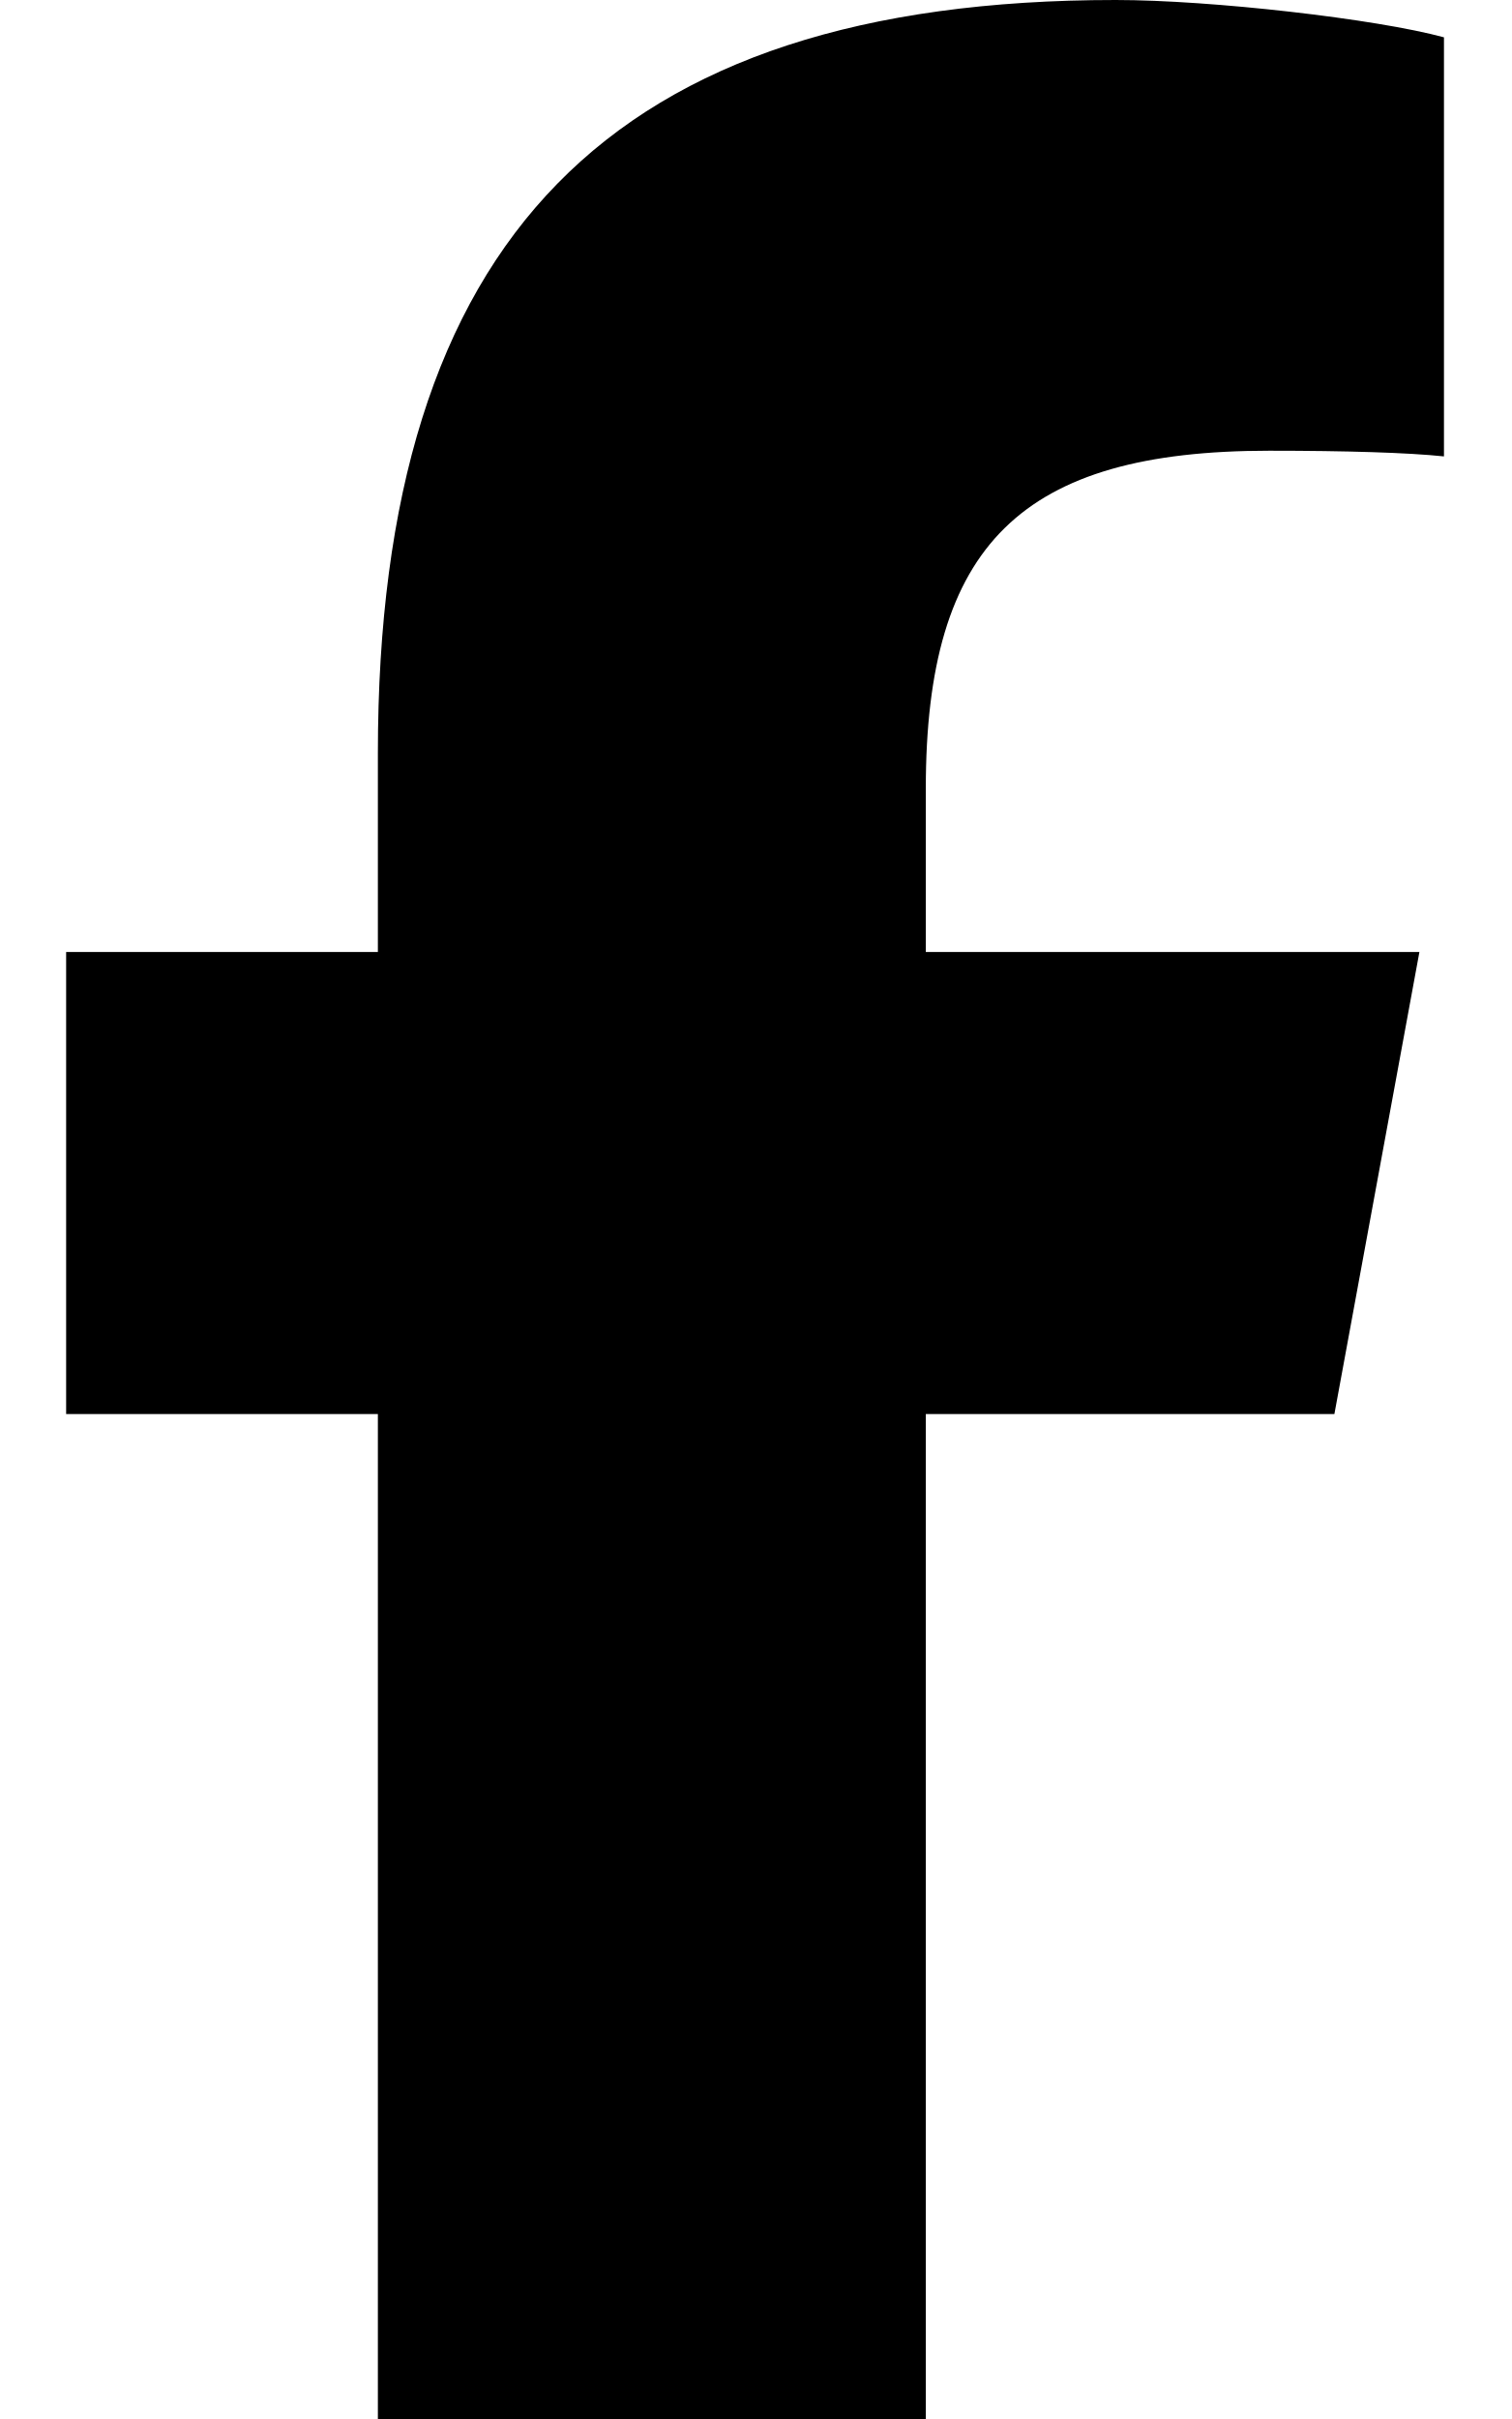
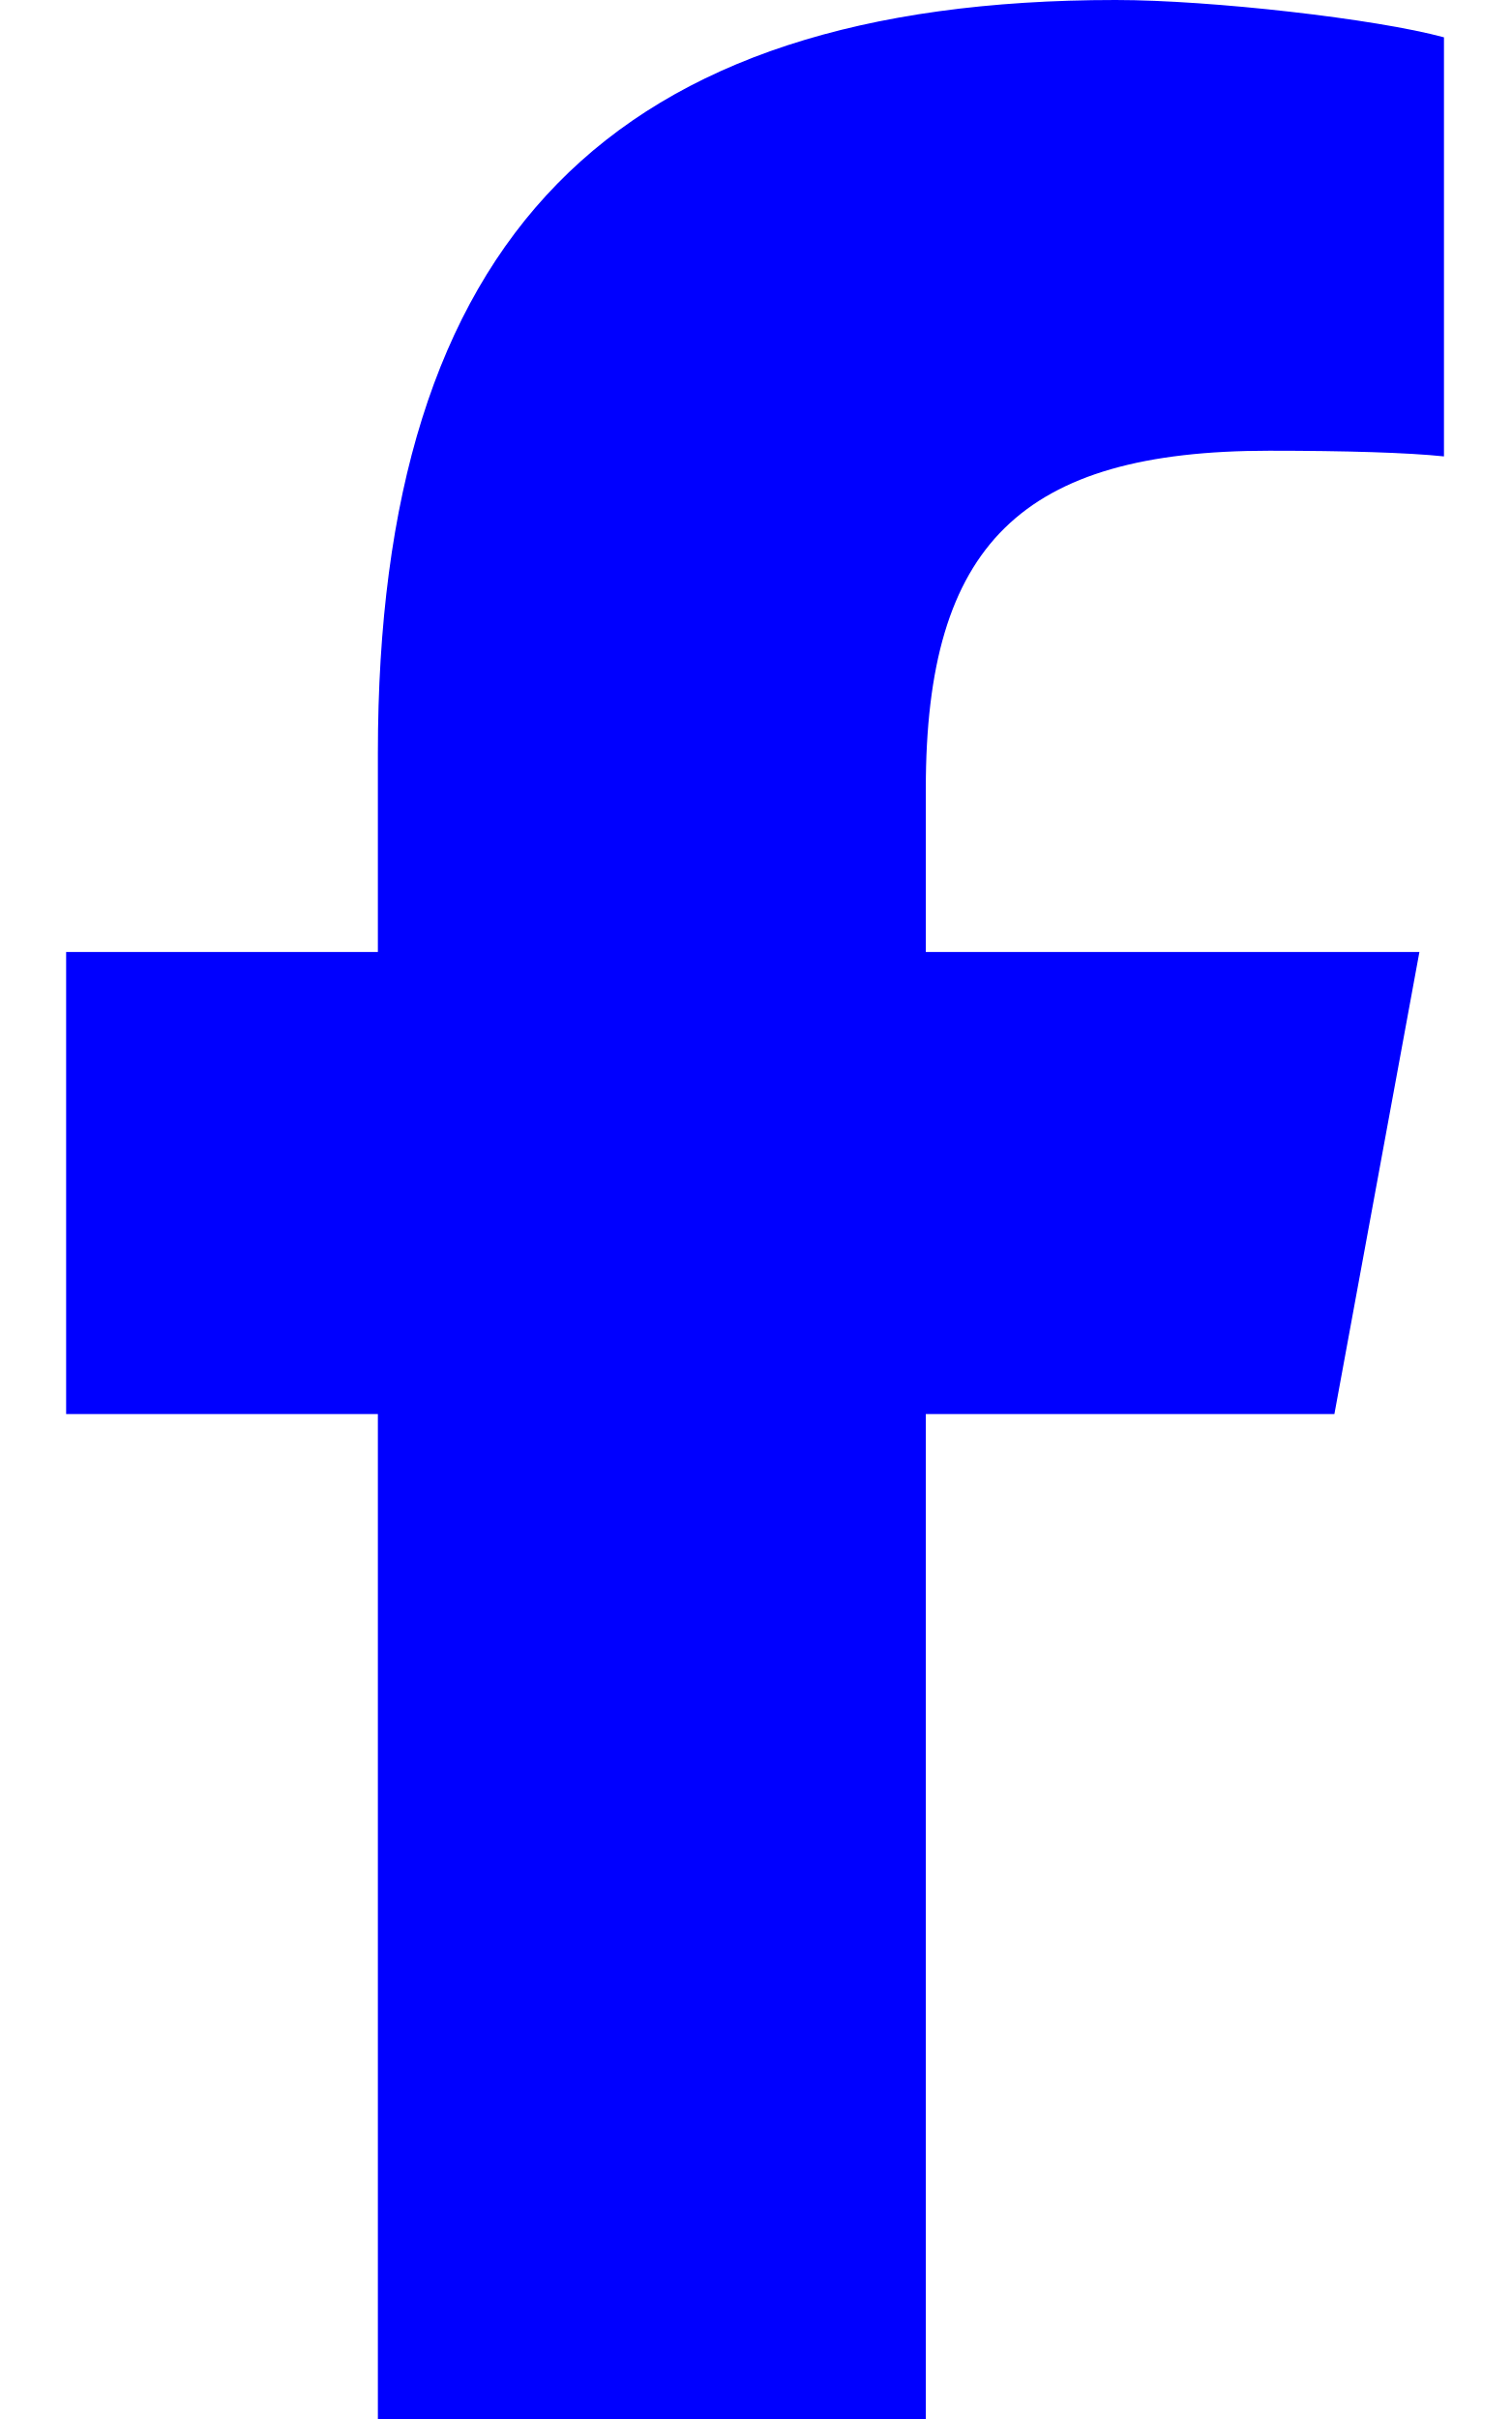
<svg xmlns="http://www.w3.org/2000/svg" viewBox="0 0 320 512">
-   <path d="M80 299.3V512H196V299.3h86.5l18-97.8H196V166.9c0-51.7 20.3-71.5 72.7-71.5c16.3 0 29.4 .4 37 1.2V7.9C291.4 4 256.4 0 236.2 0C129.3 0 80 50.5 80 159.4v42.1H14v97.8H80z" />
+   <path d="M80 299.3V512H196V299.3h86.5l18-97.8H196V166.9c0-51.7 20.3-71.5 72.7-71.5c16.3 0 29.4 .4 37 1.2V7.9C291.4 4 256.4 0 236.2 0C129.3 0 80 50.5 80 159.4v42.1H14v97.8H80z" fill="blue" />
</svg>
